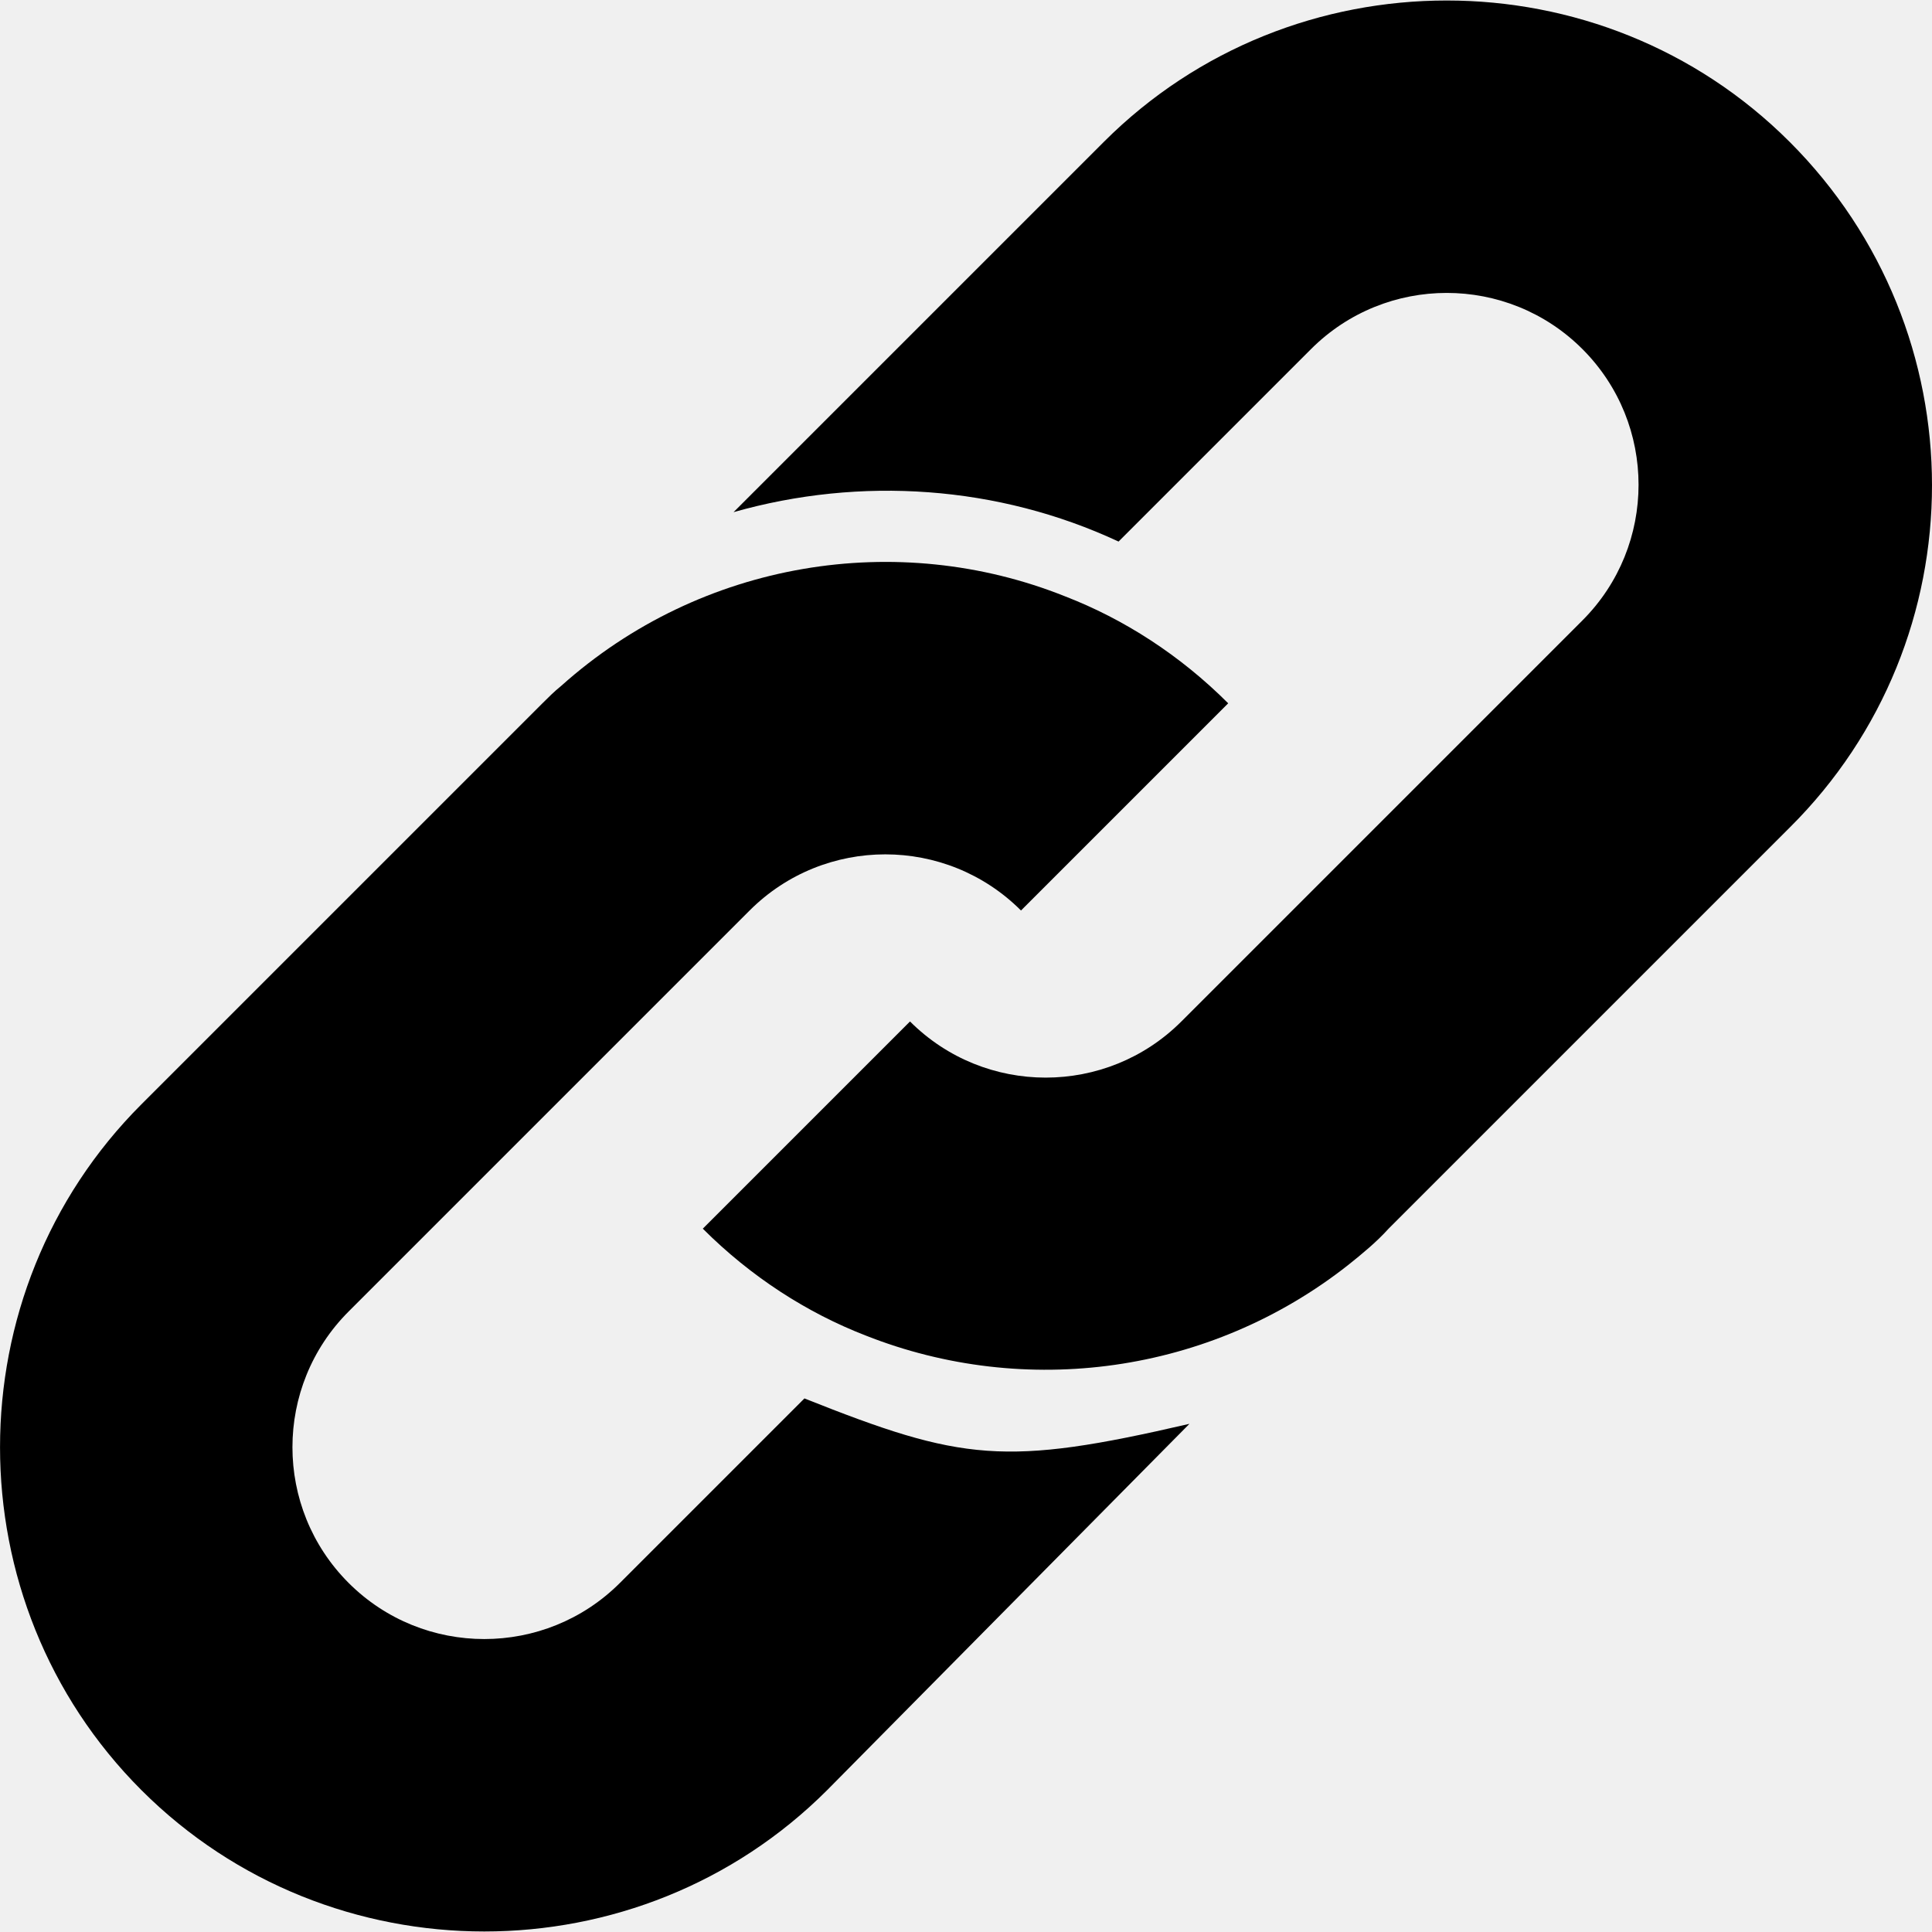
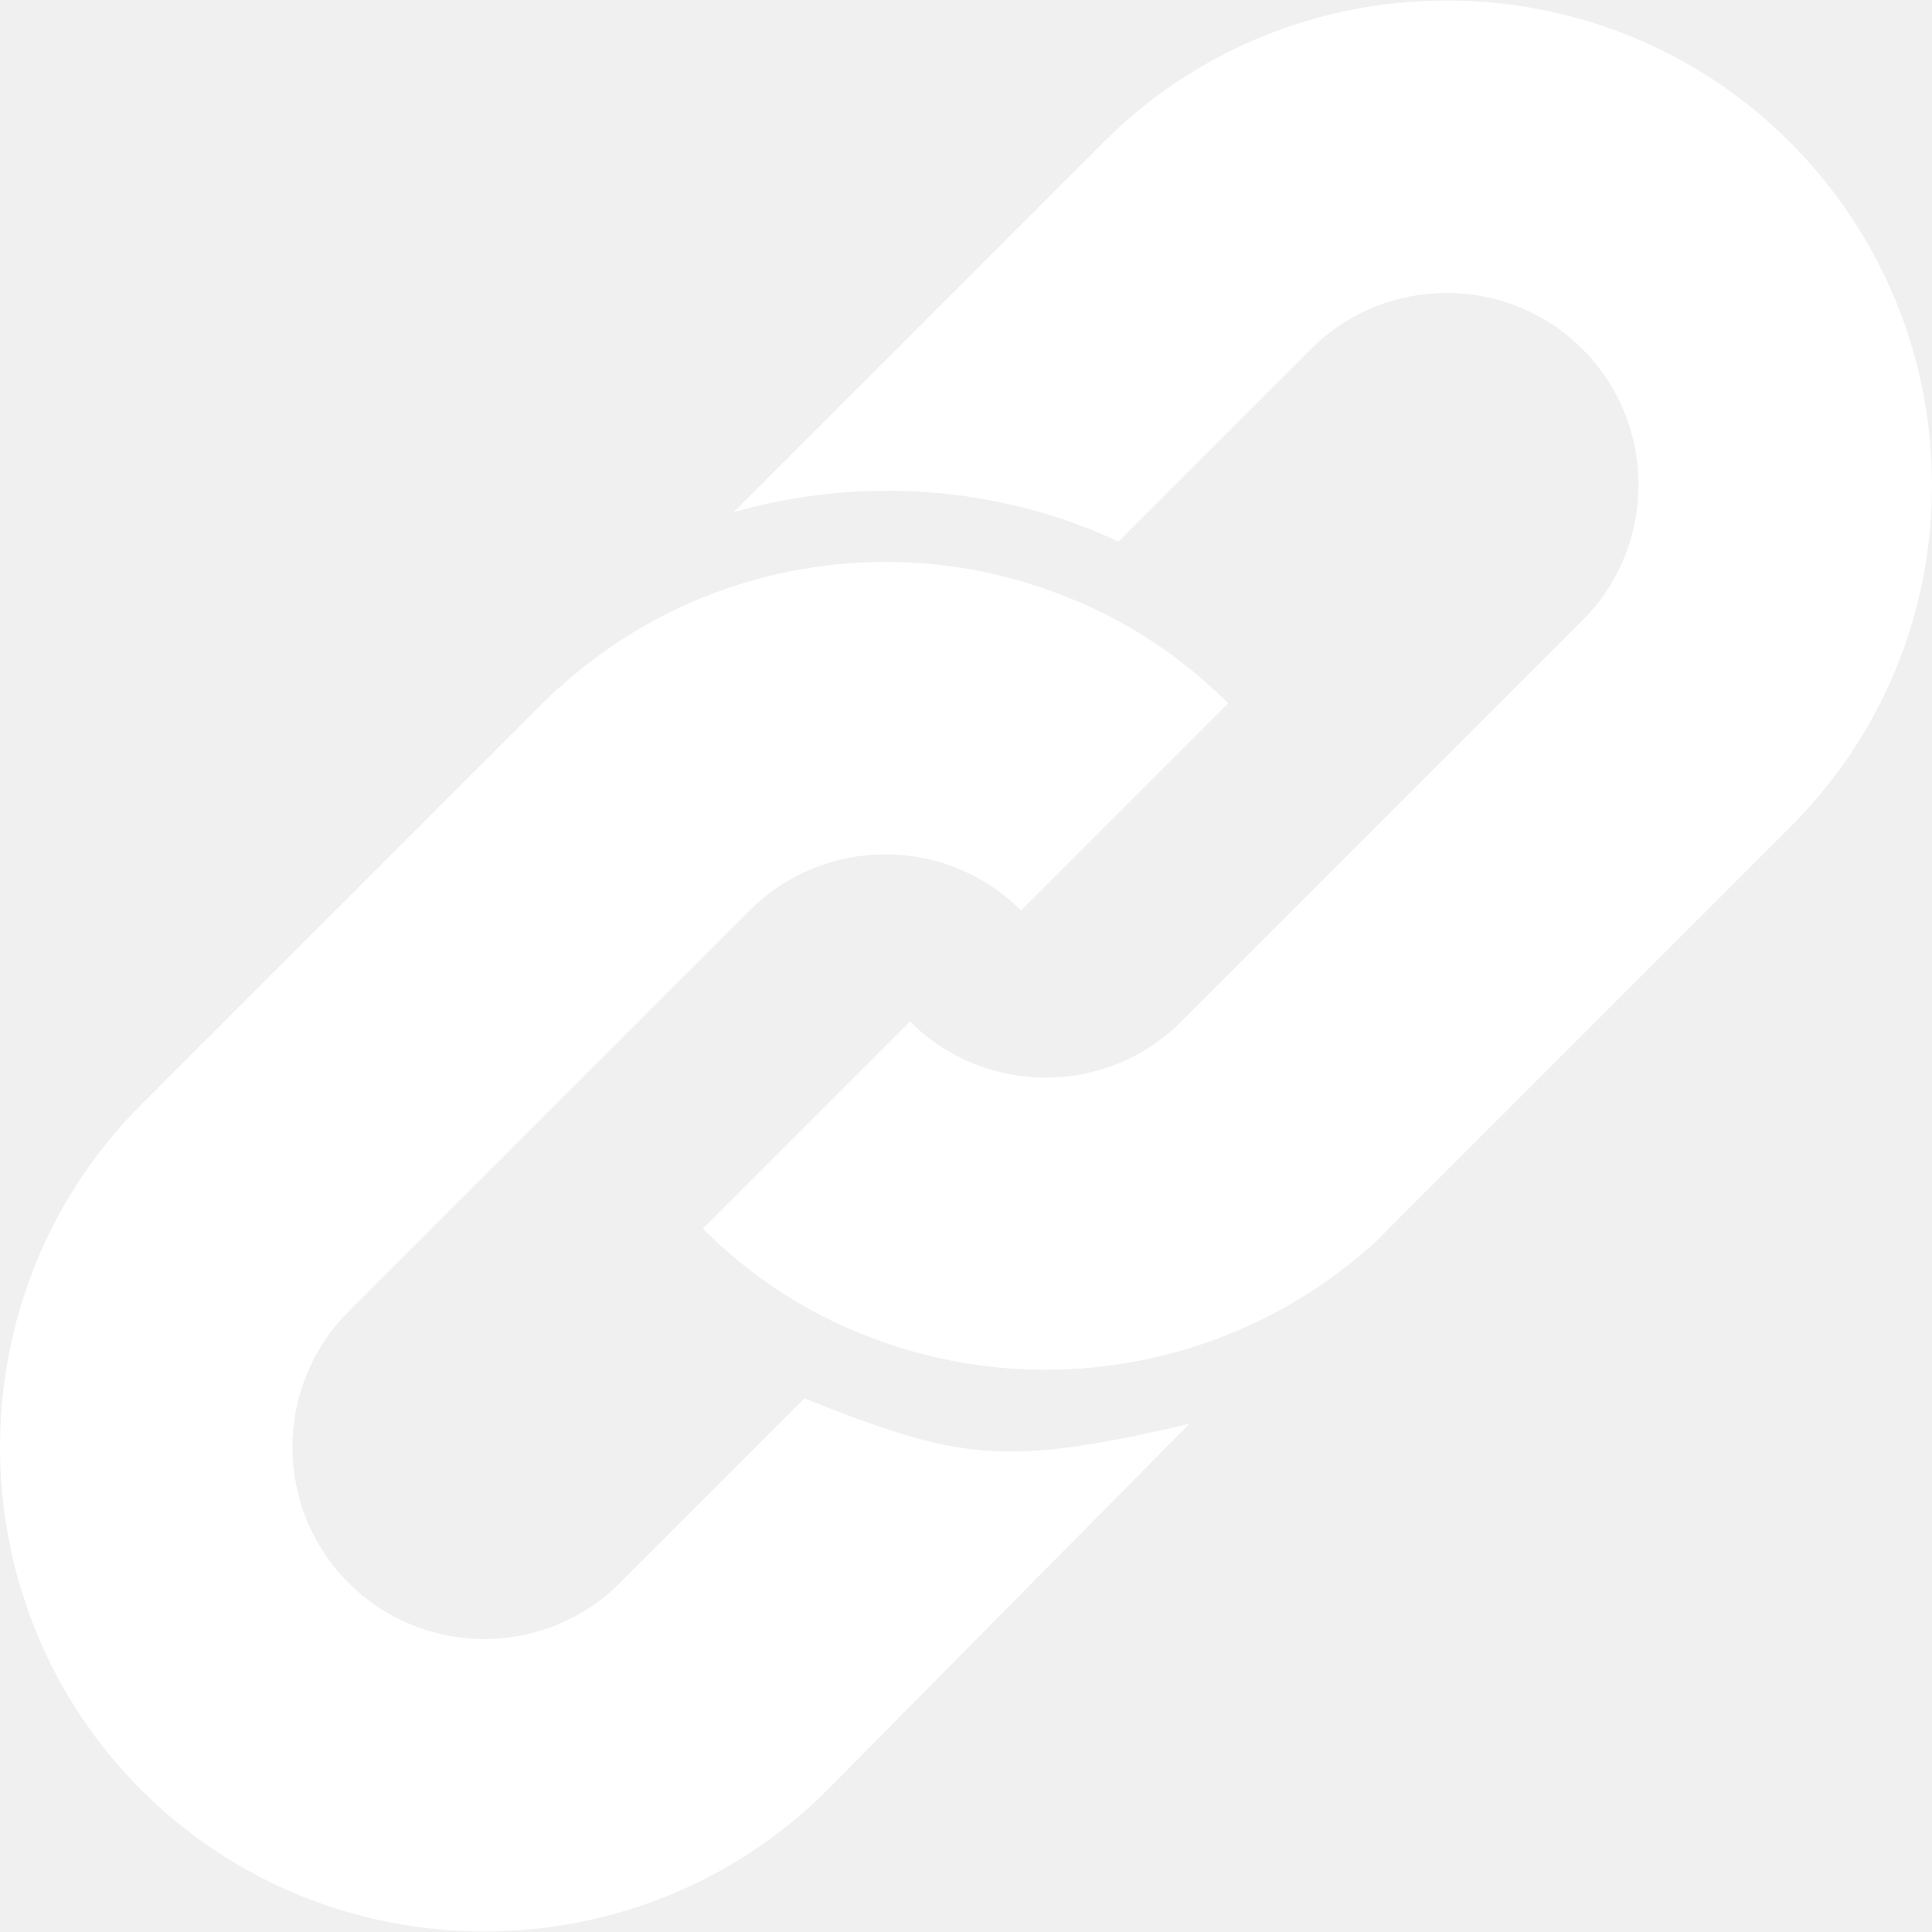
- <svg xmlns="http://www.w3.org/2000/svg" id="link" width="100%" height="100%" version="1.1" viewBox="0 0 442.25 442.25">
+ <svg xmlns="http://www.w3.org/2000/svg" id="link" width="100%" height="100%" version="1.1" viewBox="0 0 442.25 442.25" style="fill:white">
  <g>
    <path d="m409.66 32.474c-43.146-43.146-113.83-43.146-156.98 0l-84.763 84.762c29.07-8.262 60.589-6.12 88.129 6.732l44.063-44.064c17.136-17.136 44.982-17.136 62.118 0s17.136 44.982 0 62.118l-91.8 91.8c-17.136 17.136-44.982 17.136-62.119 0l-47.43 47.43c11.016 11.017 23.868 19.278 37.332 24.48 36.415 14.382 78.643 8.874 110.47-16.219 3.06-2.447 6.426-5.201 9.18-8.262l91.8-91.8c43.453-43.145 43.453-113.52 1e-3 -156.98z" />
    <path d="m184.14 320.11-42.228 42.228c-17.136 17.137-44.982 17.137-62.118 0-17.136-17.136-17.136-44.981 0-62.118l91.8-91.799c17.136-17.136 44.982-17.136 62.119 0l47.43-47.43c-11.016-11.016-23.868-19.278-37.332-24.48-38.25-15.3-83.232-8.262-115.36 20.502-1.53 1.224-3.06 2.754-4.284 3.978l-91.8 91.799c-43.146 43.146-43.146 113.83 0 156.98 43.146 43.146 113.83 43.146 156.98 0l82.927-83.845c-42.23 9.791-52.022 8.568-88.13-5.814z" />
  </g>
</svg>
